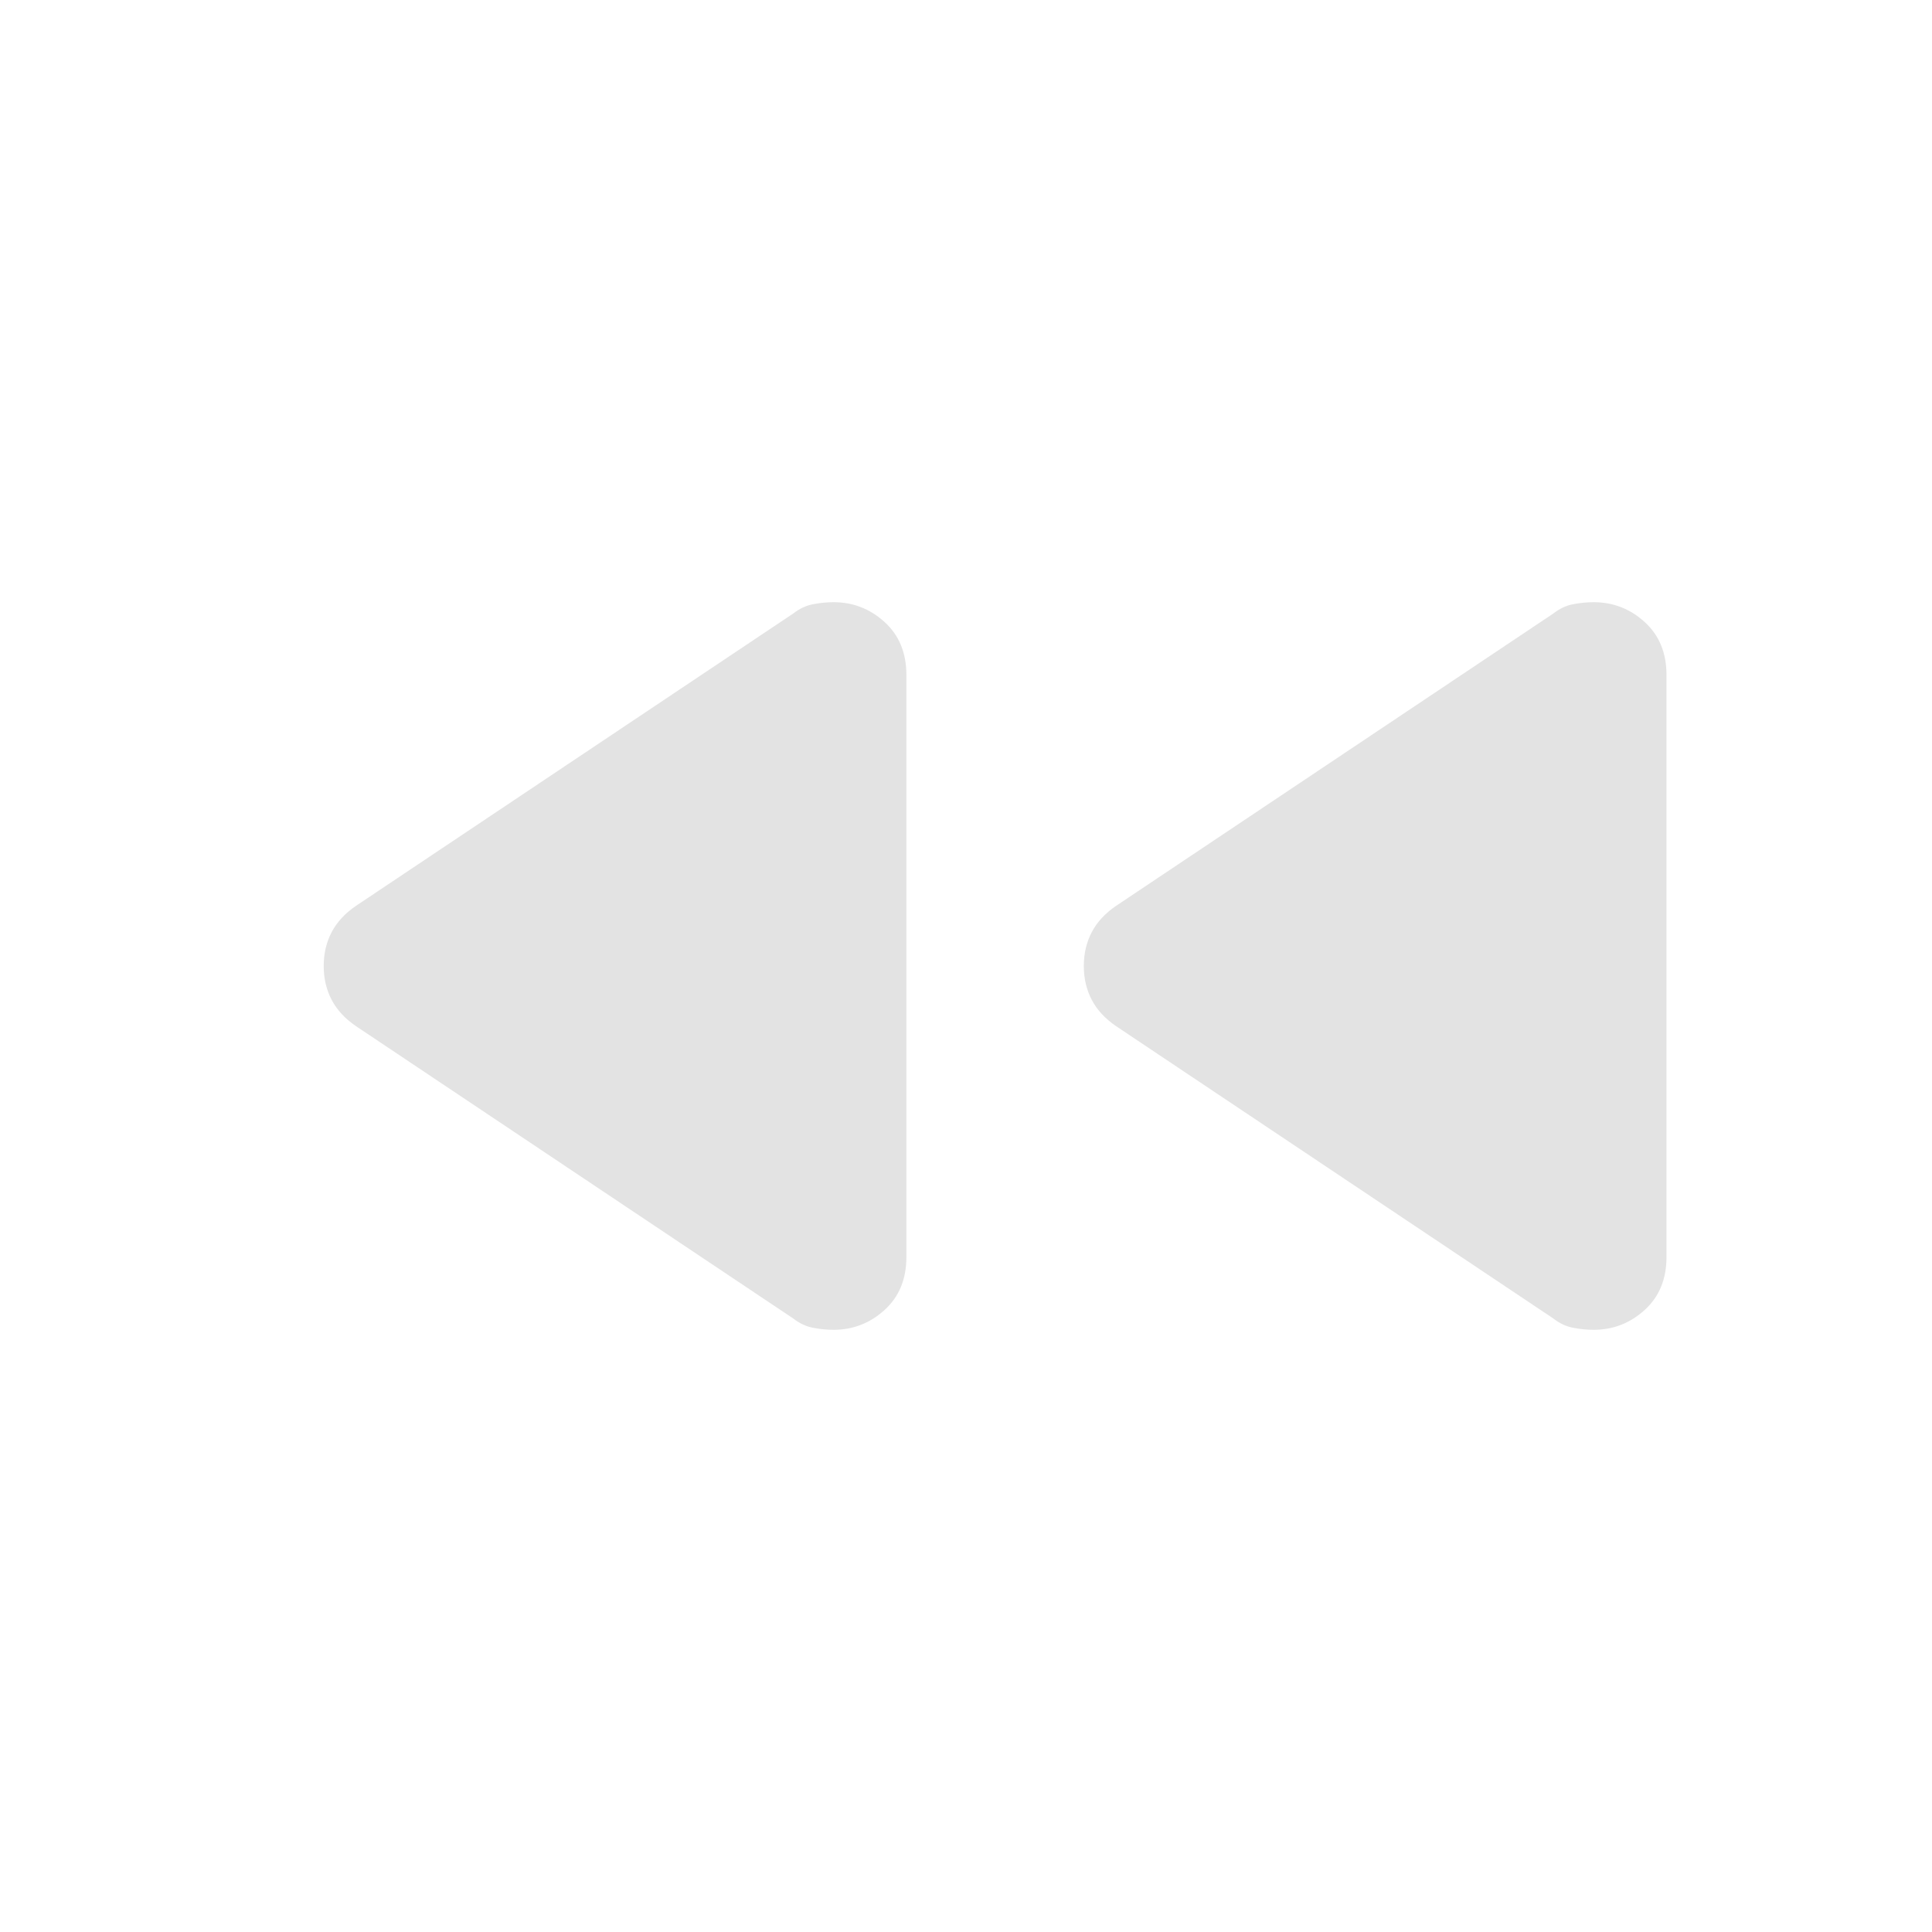
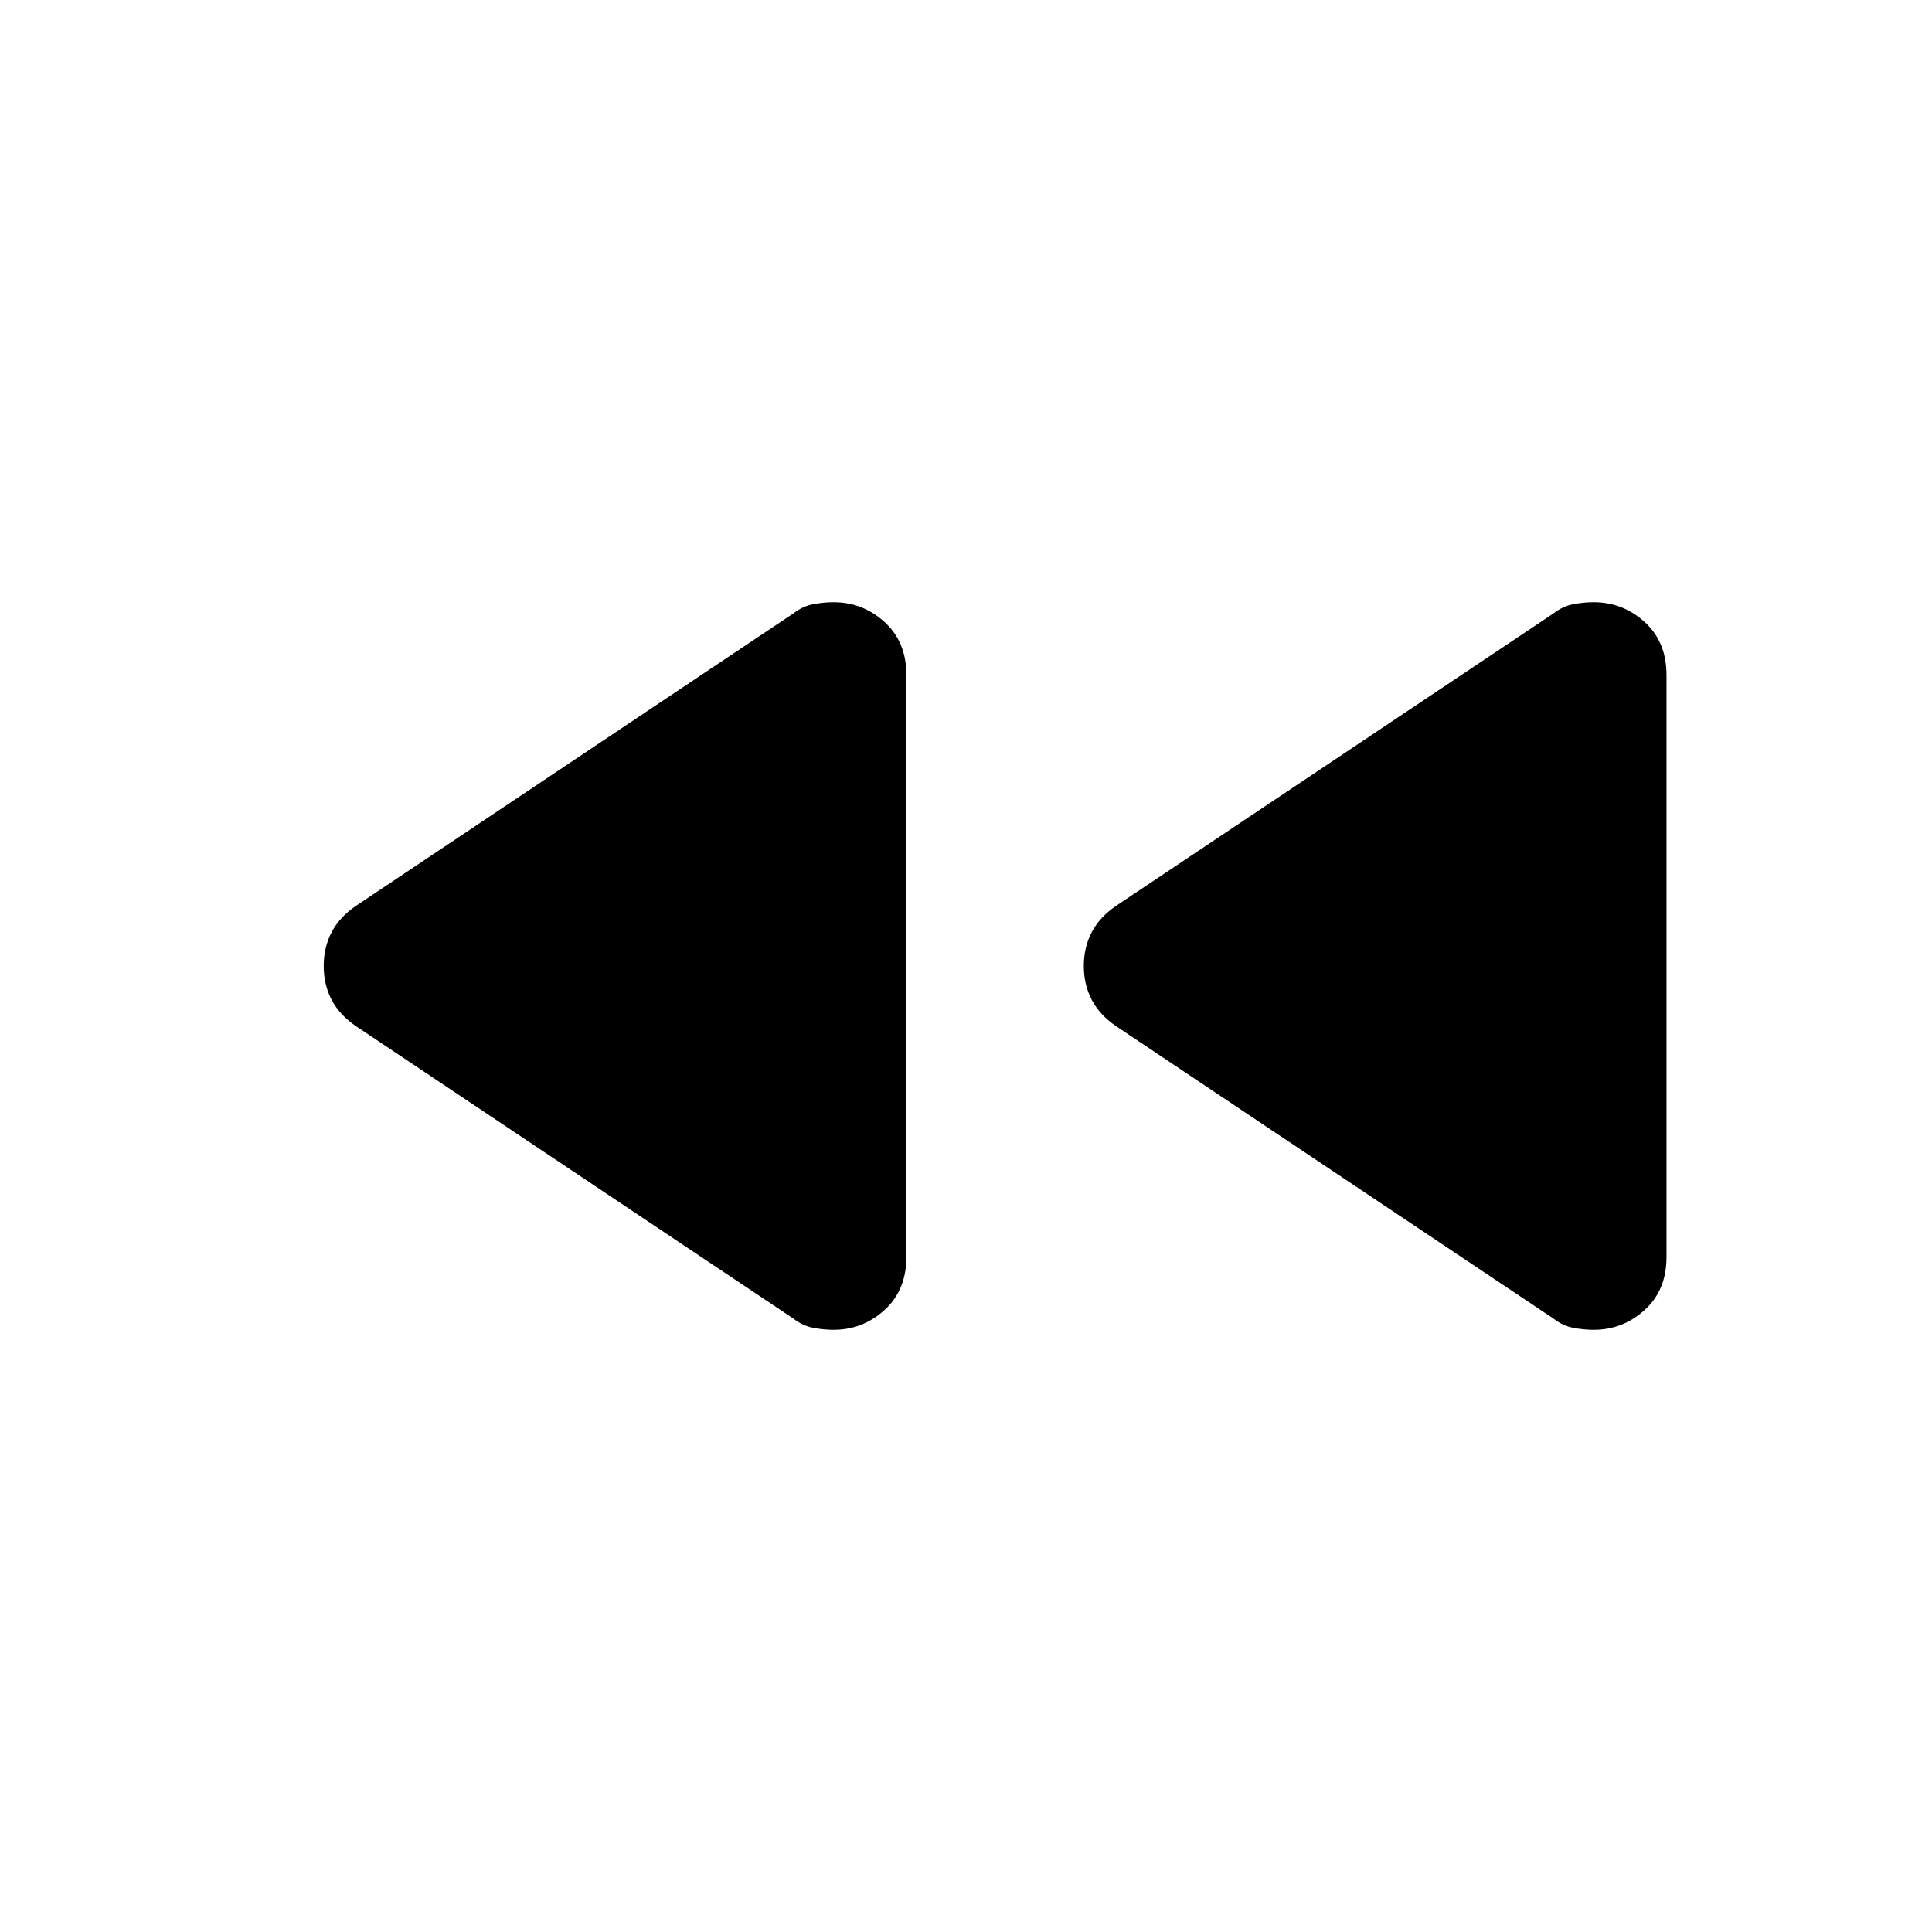
- <svg xmlns="http://www.w3.org/2000/svg" height="24px" viewBox="0 -960 960 960" width="24px" fill="#e3e3e3">
+ <svg xmlns="http://www.w3.org/2000/svg" height="24px" viewBox="0 -960 960 960" width="24px" fill="currentColor">
  <path d="M771.84-304.85 554.62-450.08q-8.23-5.61-12.16-13.15-3.92-7.54-3.92-16.77t3.92-16.77q3.93-7.54 12.16-13.15l217.22-145.23q4.62-3.62 9.85-4.62 5.23-1 10.23-1 14.46 0 25.31 9.85 10.84 9.84 10.84 26.31v289.22q0 16.47-10.84 26.31-10.85 9.85-25.31 9.85-5 0-10.23-1t-9.85-4.62Zm-377.69 0L176.93-450.08q-8.24-5.61-12.16-13.15T160.85-480q0-9.23 3.92-16.77 3.92-7.54 12.16-13.15l217.22-145.23q4.62-3.62 9.85-4.62 5.23-1 10.23-1 14.46 0 25.31 9.85 10.84 9.84 10.84 26.31v289.22q0 16.47-10.84 26.31-10.85 9.85-25.31 9.85-5 0-10.23-1t-9.85-4.62Z" />
</svg>
